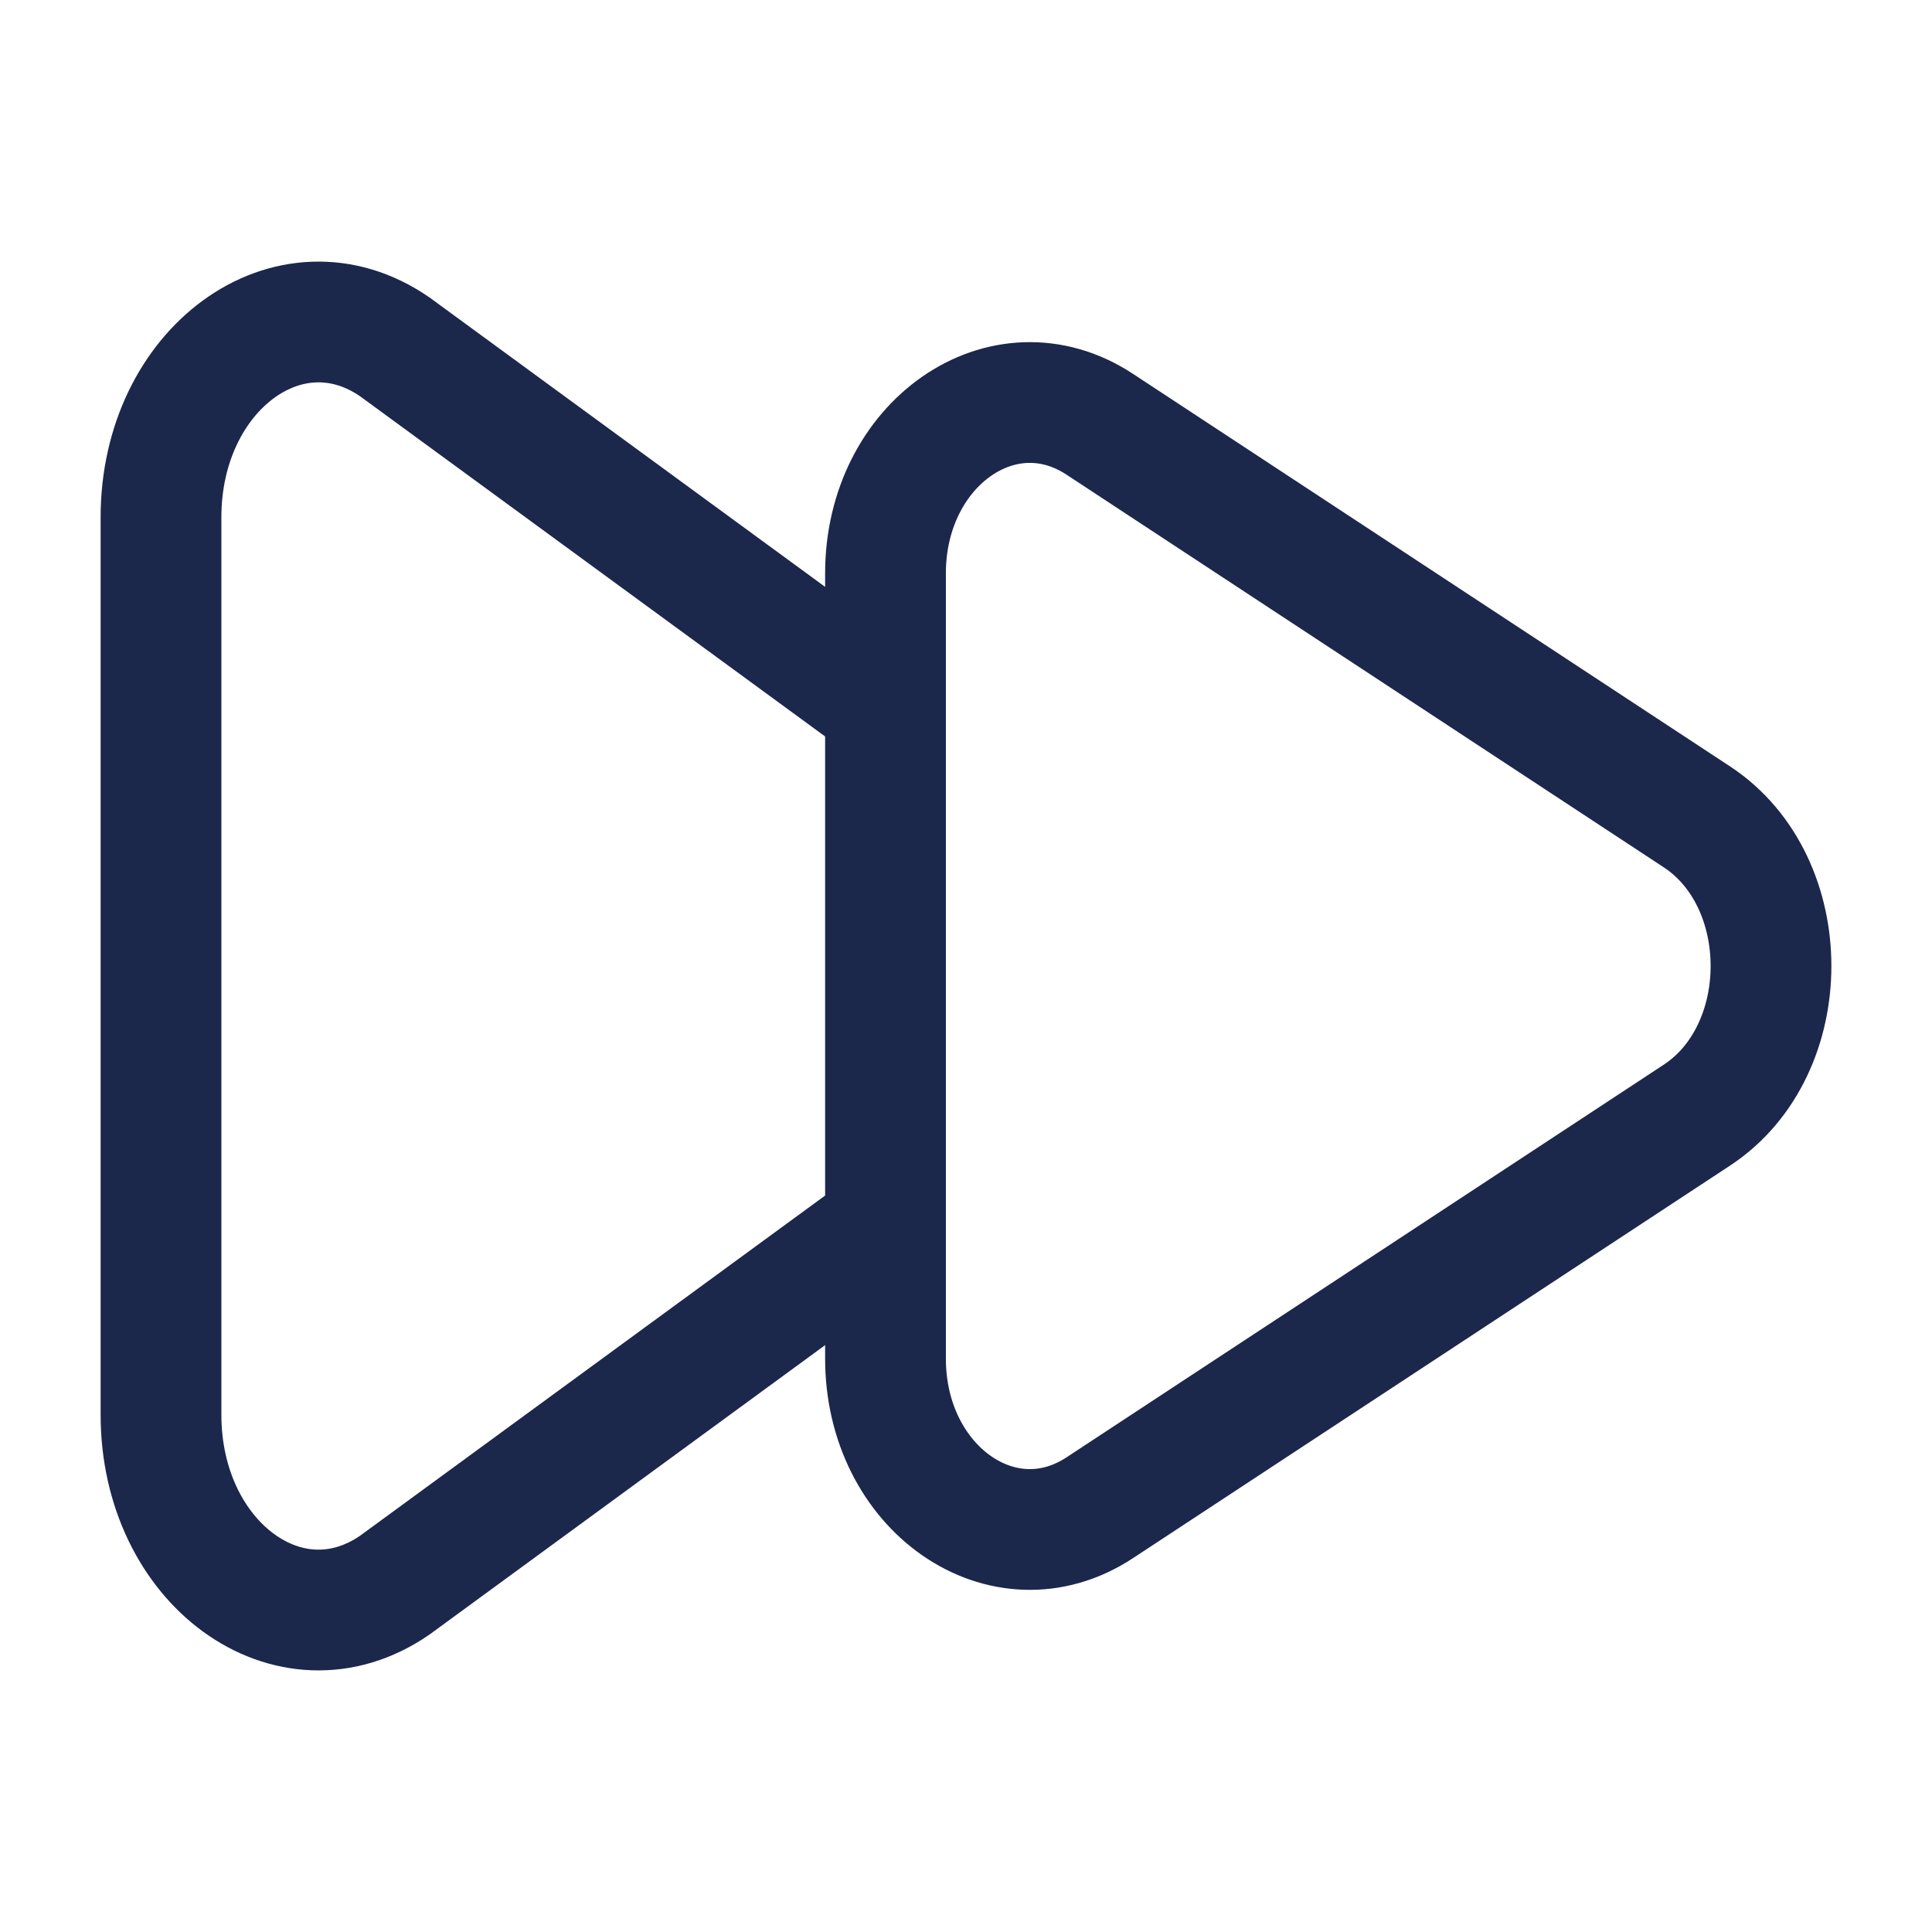
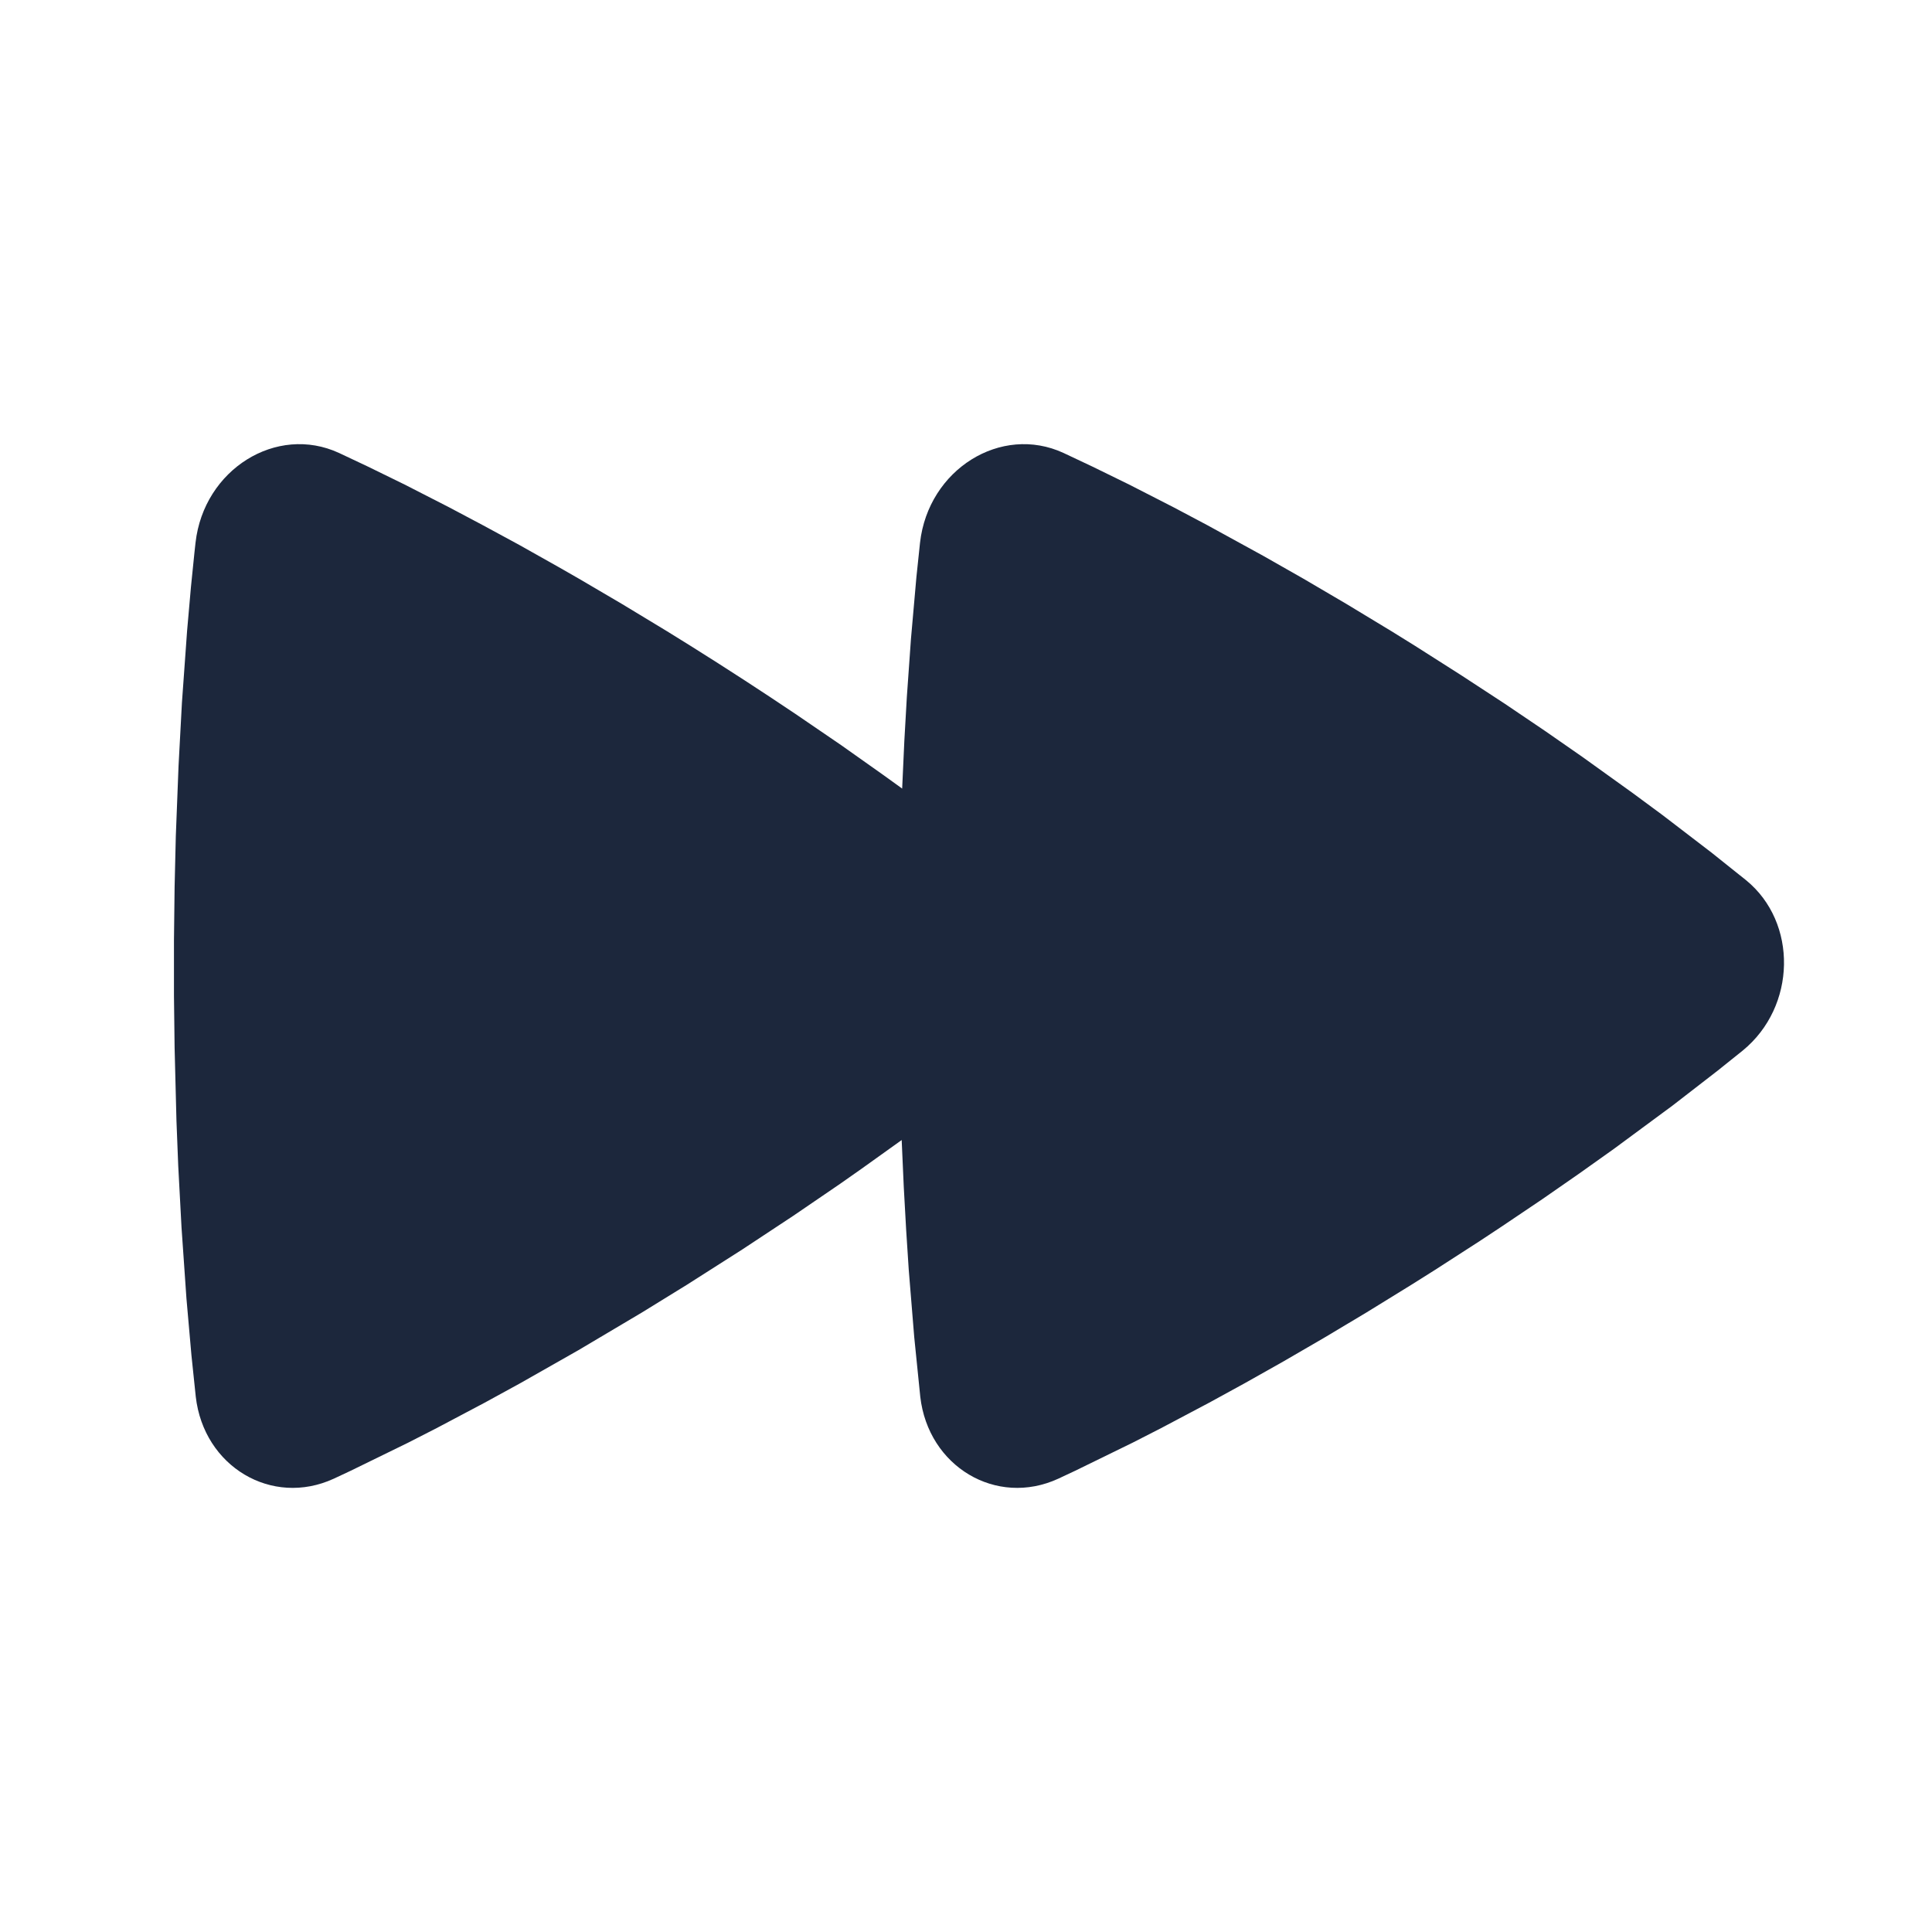
- <svg xmlns="http://www.w3.org/2000/svg" width="800px" height="800px" viewBox="0 0 24 24" fill="none">
-   <path d="M11 8.768L4.903 4.308C3.601 3.411 2 4.579 2 6.426L2 17.574C2 19.421 3.601 20.589 4.903 19.692L11 15.232" stroke="#1C274C" stroke-width="1.5" />
-   <path d="M21.079 10.147C22.307 10.954 22.307 13.046 21.079 13.853L13.661 18.73C12.467 19.515 11 18.493 11 16.877L11 7.123C11 5.507 12.467 4.485 13.661 5.27L21.079 10.147Z" stroke="#1C274C" stroke-width="1.5" />
+ <svg xmlns="http://www.w3.org/2000/svg" width="800px" height="800px" viewBox="0 0 24 24" version="1.1" fill="#1c273c">
+   <g id="SVGRepo_bgCarrier" stroke-width="0" />
+   <g id="SVGRepo_tracerCarrier" stroke-linecap="round" stroke-linejoin="round" />
+   <g id="SVGRepo_iconCarrier">
+     <g id="页面-1" stroke="none" stroke-width="1" fill="none" fill-rule="evenodd">
+       <g id="Media" transform="translate(-288, -48)">
+         <g id="fast_forward_fill" transform="translate(288, 48)">
+           <path d="M24,0 L24,24 L0,24 L0,0 L24,0 Z M12.593,23.258 L12.582,23.26 L12.511,23.295 L12.492,23.299 L12.492,23.299 L12.477,23.295 L12.406,23.26 C12.396,23.256 12.387,23.259 12.382,23.265 L12.378,23.276 L12.361,23.703 L12.366,23.723 L12.377,23.736 L12.48,23.81 L12.495,23.814 L12.495,23.814 L12.507,23.81 L12.611,23.736 L12.623,23.72 L12.623,23.72 L12.627,23.703 L12.61,23.276 C12.608,23.266 12.601,23.259 12.593,23.258 L12.593,23.258 Z M12.858,23.145 L12.845,23.147 L12.66,23.24 L12.65,23.25 L12.65,23.25 L12.647,23.261 L12.665,23.691 L12.67,23.703 L12.67,23.703 L12.678,23.71 L12.879,23.803 C12.891,23.807 12.902,23.803 12.908,23.795 L12.912,23.781 L12.878,23.167 C12.875,23.155 12.867,23.147 12.858,23.145 L12.858,23.145 Z M12.143,23.147 C12.133,23.142 12.122,23.145 12.116,23.153 L12.11,23.167 L12.076,23.781 C12.075,23.793 12.083,23.802 12.093,23.805 L12.108,23.803 L12.309,23.71 L12.319,23.702 L12.319,23.702 L12.323,23.691 L12.34,23.261 L12.337,23.249 L12.337,23.249 L12.328,23.24 L12.143,23.147 Z" id="MingCute" fill-rule="nonzero"> </path>
+           <path d="M13.212,5.627 L13.568,5.795 L13.568,5.795 L14.026,6.019 L14.026,6.019 L14.579,6.302 L14.579,6.302 L14.996,6.523 L14.996,6.523 L15.689,6.903 L15.689,6.903 L16.192,7.189 L16.192,7.189 L16.725,7.502 L16.725,7.502 L17.285,7.841 C17.381,7.9 17.477,7.96 17.575,8.021 L18.15,8.387 L18.15,8.387 L18.69,8.74 L18.69,8.74 L19.193,9.08 L19.193,9.08 L19.659,9.404 L19.659,9.404 L20.284,9.853 L20.284,9.853 L20.651,10.124 L20.651,10.124 L21.258,10.589 L21.258,10.589 L21.69,10.934 L21.69,10.934 C22.334,11.459 22.317,12.505 21.648,13.051 L21.34,13.298 L21.34,13.298 L20.778,13.733 L20.778,13.733 L20.048,14.272 L20.048,14.272 L19.622,14.575 L19.622,14.575 L19.157,14.898 L19.157,14.898 L18.652,15.238 C18.565,15.296 18.476,15.355 18.386,15.414 L17.825,15.776 C17.729,15.837 17.631,15.899 17.531,15.961 L16.973,16.305 L16.973,16.305 L16.441,16.623 L16.441,16.623 L15.938,16.915 L15.938,16.915 L15.464,17.182 L15.464,17.182 L15.022,17.424 L15.022,17.424 L14.423,17.741 L14.423,17.741 L14.069,17.922 L14.069,17.922 L13.357,18.27 L13.357,18.27 L13.146,18.369 L13.146,18.369 C12.375,18.723 11.531,18.217 11.432,17.351 L11.357,16.611 L11.357,16.611 L11.289,15.777 L11.289,15.777 L11.257,15.285 L11.257,15.285 L11.227,14.746 L11.227,14.746 L11.201,14.162 L11.201,14.162 L10.705,14.517 C10.618,14.579 10.528,14.642 10.436,14.706 L9.856,15.102 L9.856,15.102 L9.22,15.522 L9.22,15.522 L8.531,15.961 L8.531,15.961 L7.973,16.305 L7.973,16.305 L7.186,16.772 L7.186,16.772 L6.464,17.182 L6.464,17.182 L6.022,17.424 L6.022,17.424 L5.423,17.741 L5.423,17.741 L5.069,17.922 L5.069,17.922 L4.357,18.27 L4.357,18.27 L4.146,18.369 L4.146,18.369 C3.375,18.723 2.531,18.217 2.432,17.351 L2.378,16.834 L2.378,16.834 L2.316,16.129 L2.316,16.129 L2.255,15.249 L2.255,15.249 L2.214,14.481 L2.214,14.481 L2.192,13.922 L2.192,13.922 L2.169,13.015 L2.169,13.015 L2.161,12.368 L2.161,12.368 L2.161,11.685 L2.161,11.685 L2.169,11.018 L2.169,11.018 L2.184,10.387 L2.184,10.387 L2.218,9.512 L2.218,9.512 L2.26,8.729 L2.26,8.729 L2.324,7.838 L2.324,7.838 L2.372,7.292 L2.372,7.292 L2.416,6.859 C2.42,6.818 2.425,6.778 2.429,6.741 C2.532,5.831 3.435,5.268 4.212,5.627 L4.568,5.795 L4.568,5.795 L5.026,6.019 L5.026,6.019 L5.579,6.302 L5.579,6.302 L5.996,6.523 L5.996,6.523 L6.45,6.769 L6.45,6.769 L6.937,7.043 C7.02,7.09 7.106,7.139 7.192,7.189 L7.725,7.502 L7.725,7.502 L8.285,7.841 C8.381,7.9 8.477,7.96 8.575,8.021 C9.04,8.312 9.474,8.595 9.873,8.863 L10.447,9.255 L10.447,9.255 L10.967,9.623 C11.049,9.682 11.129,9.739 11.207,9.796 L11.234,9.204 L11.234,9.204 L11.265,8.66 L11.265,8.66 L11.316,7.94 L11.316,7.94 L11.384,7.168 L11.384,7.168 L11.429,6.741 L11.429,6.741 C11.532,5.831 12.435,5.268 13.212,5.627 Z" id="路径" fill="#1c273c"> </path>
+         </g>
+       </g>
+     </g>
+   </g>
</svg>
